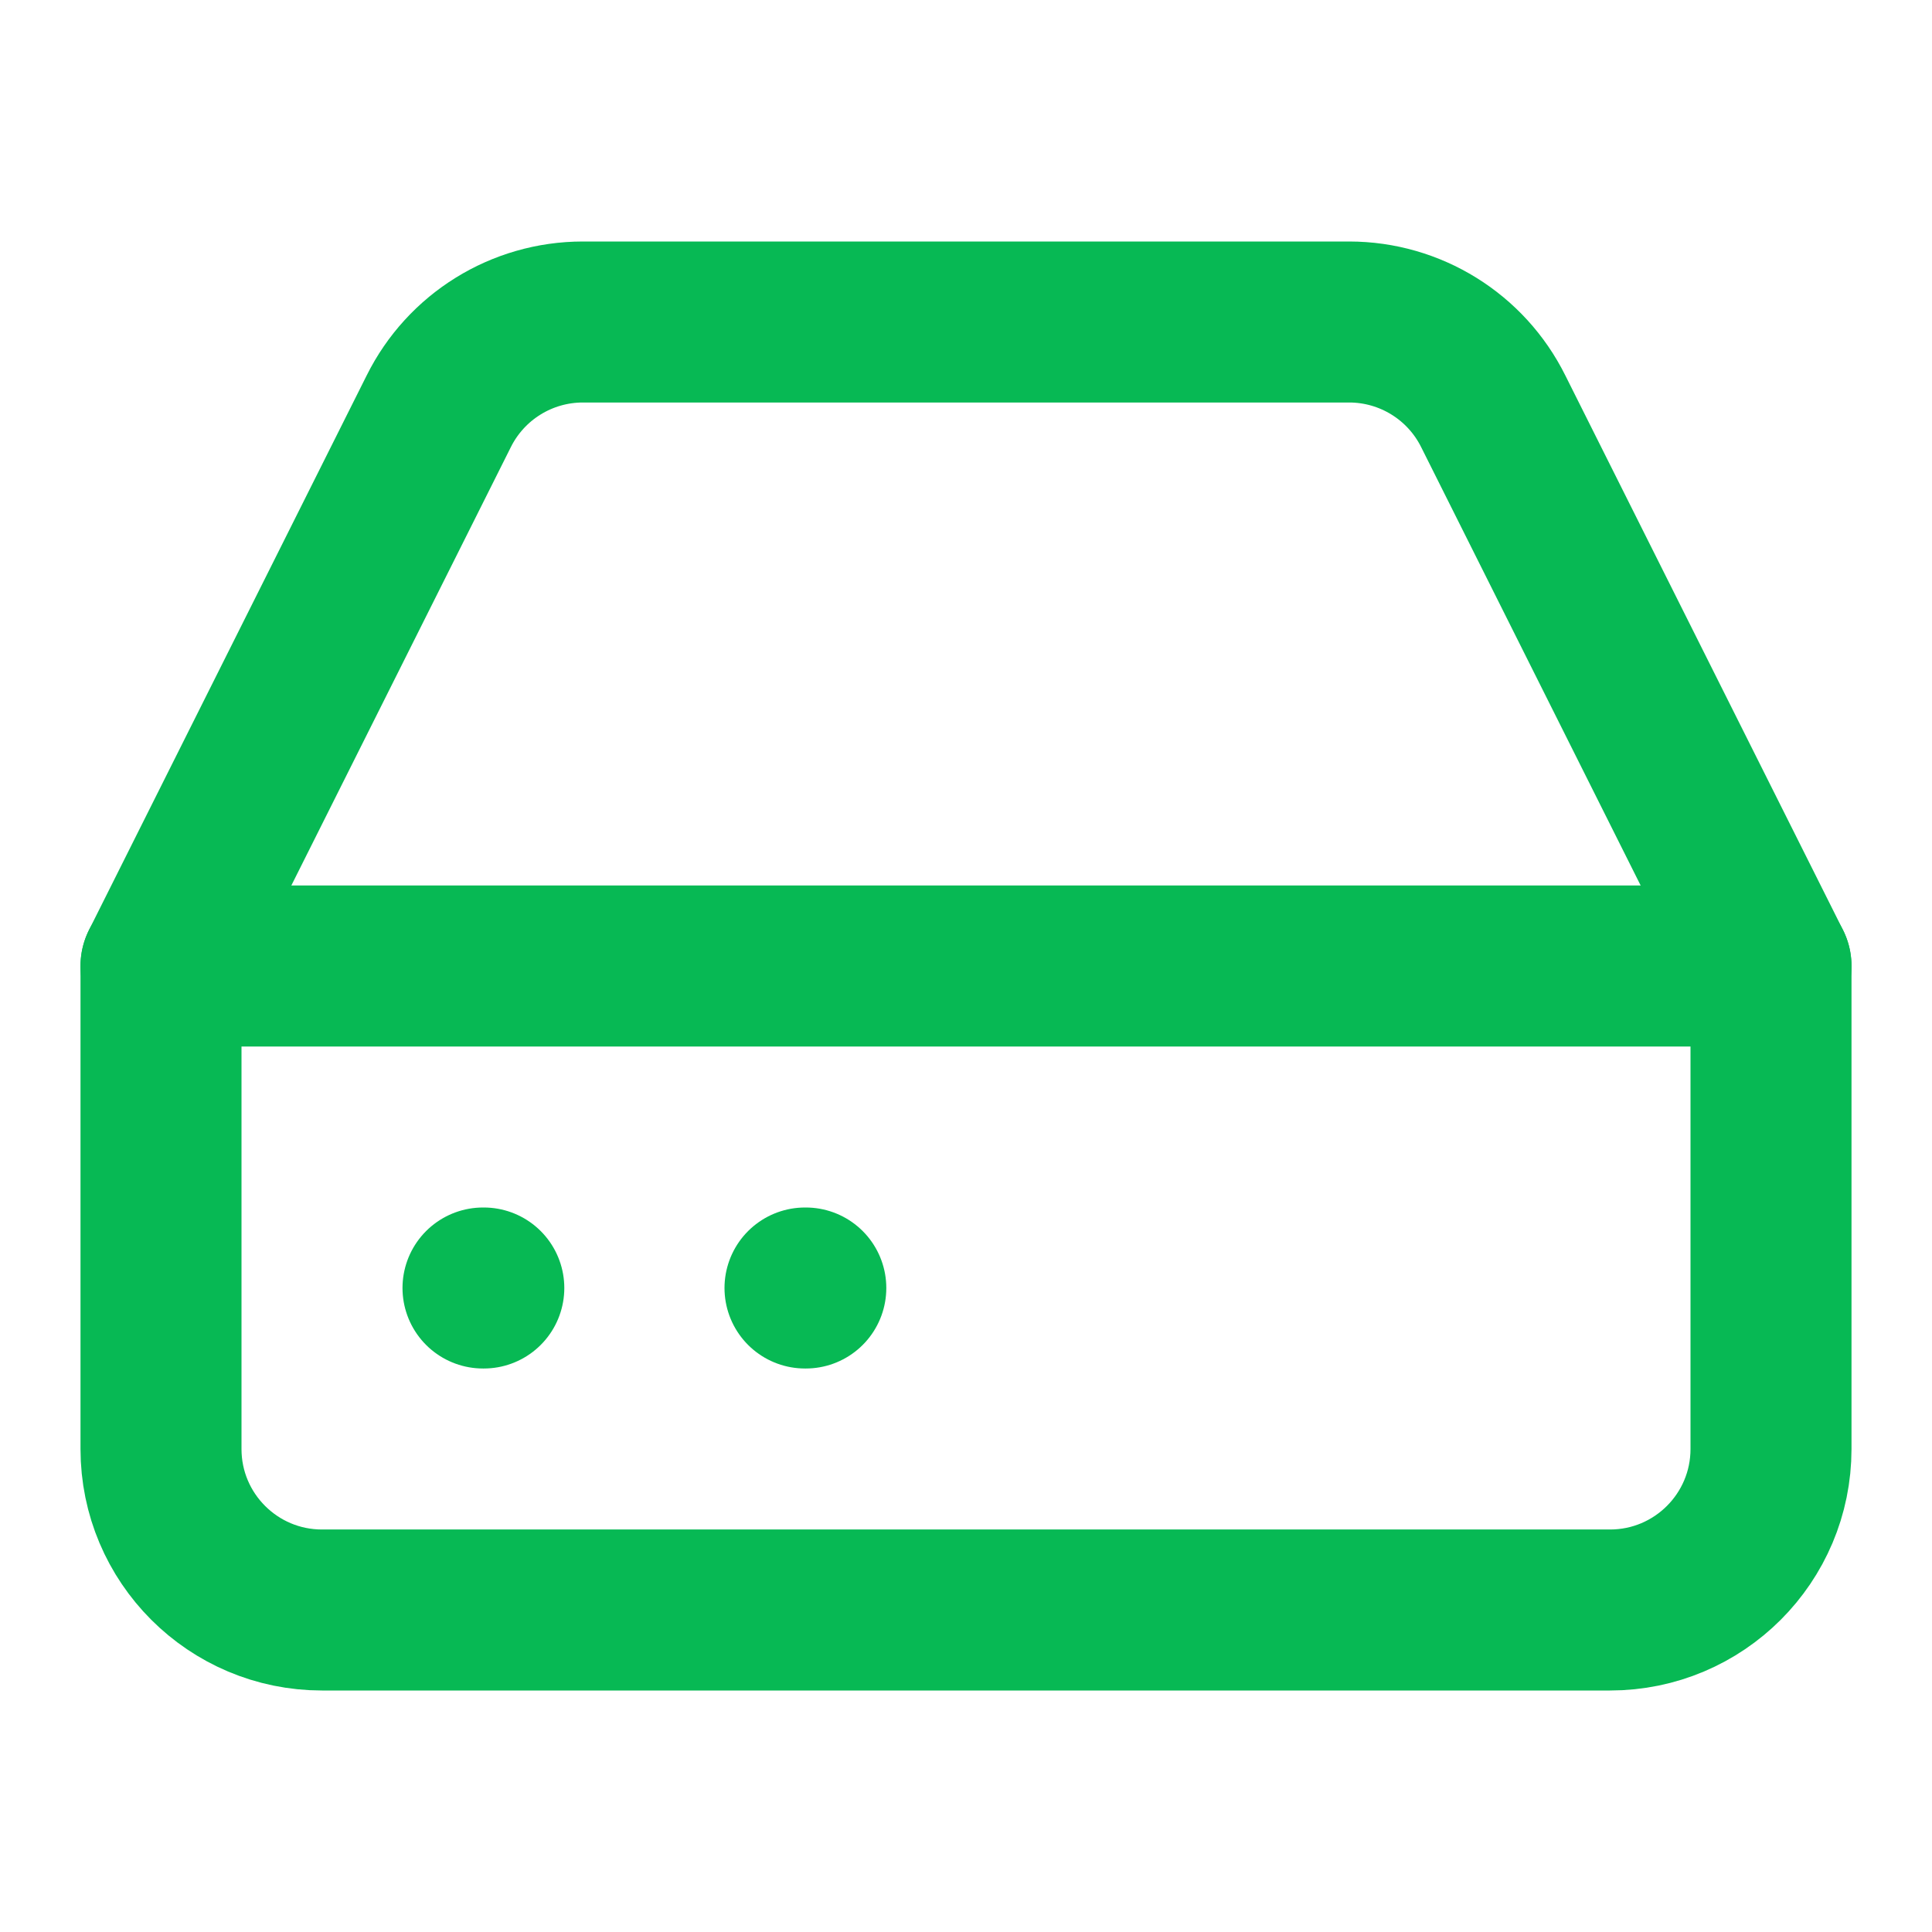
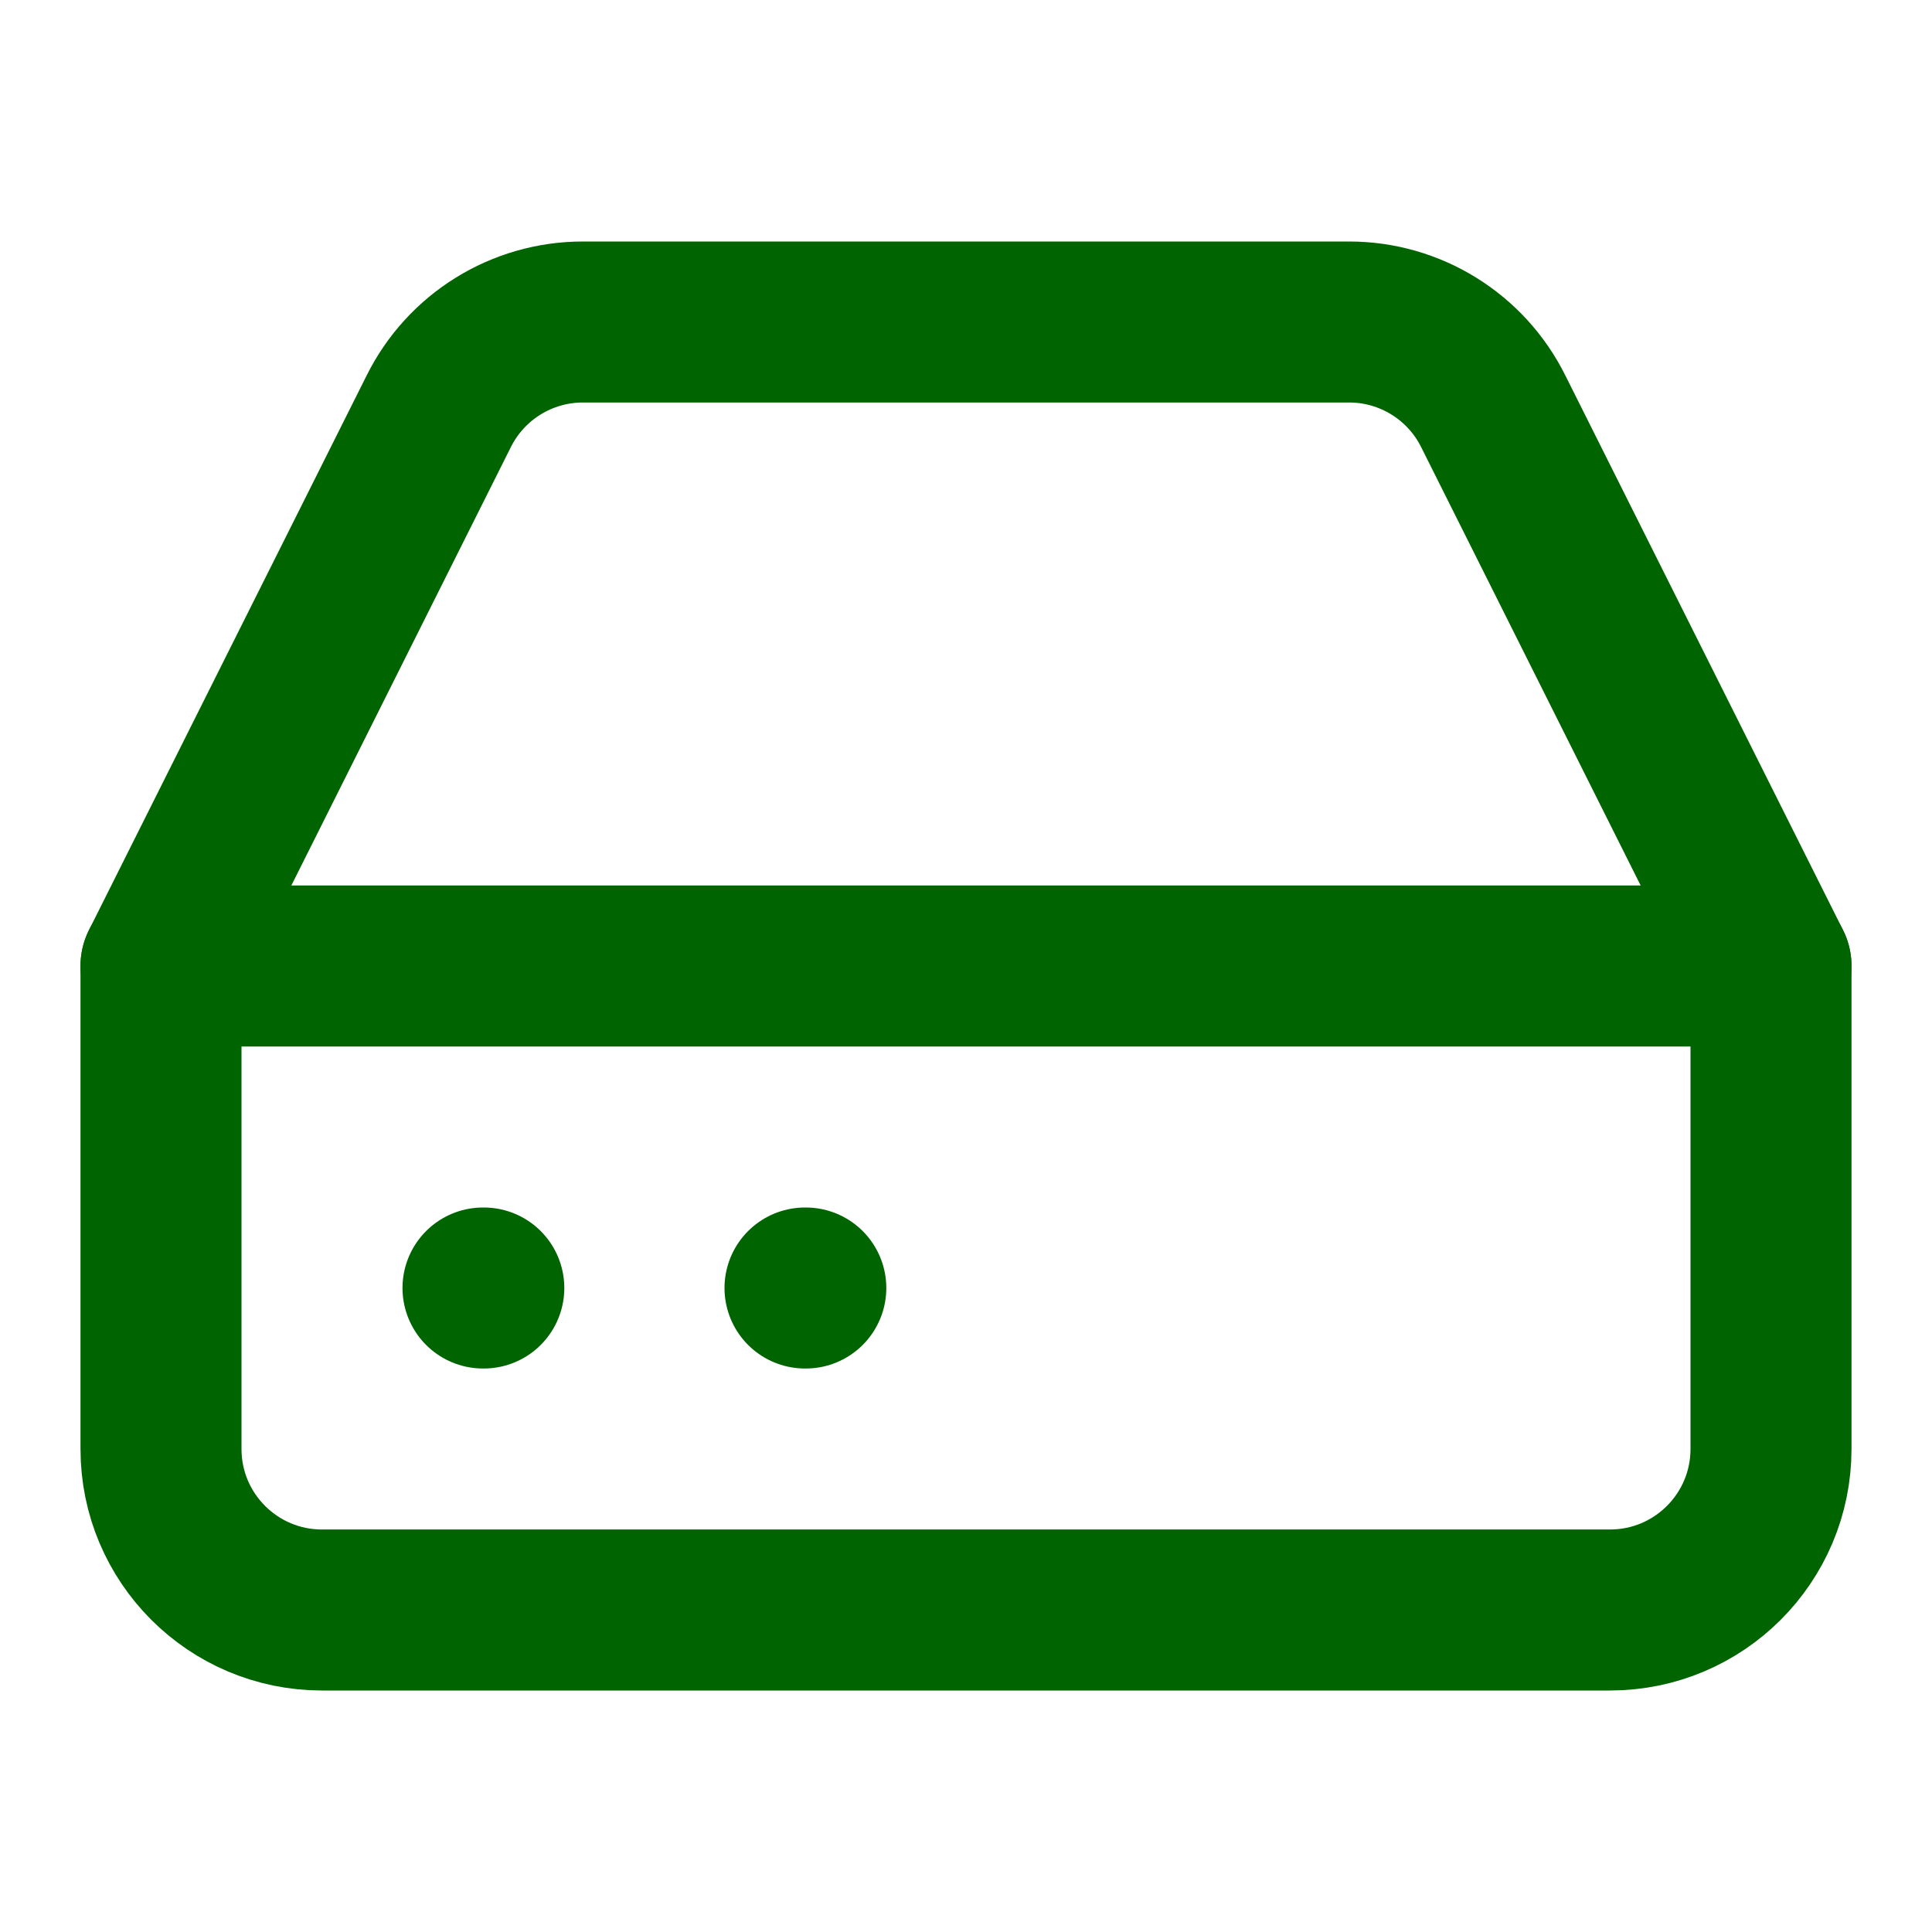
- <svg xmlns="http://www.w3.org/2000/svg" width="24" height="24" viewBox="0 0 24 24" fill="none" stroke="#07B954" stroke-width="2" stroke-linecap="round" stroke-linejoin="round" class="feather feather-hard-drive">
+ <svg xmlns="http://www.w3.org/2000/svg" width="24" height="24" viewBox="0 0 24 24" fill="none" stroke="#006400" stroke-width="2" stroke-linecap="round" stroke-linejoin="round" class="feather feather-hard-drive">
  <line x1="22" y1="12" x2="2" y2="12" />
  <path d="M5.45 5.11L2 12v6a2 2 0 0 0 2 2h16a2 2 0 0 0 2-2v-6l-3.45-6.89A2 2 0 0 0 16.76 4H7.24a2 2 0 0 0-1.79 1.11z" />
  <line x1="6" y1="16" x2="6.01" y2="16" />
  <line x1="10" y1="16" x2="10.01" y2="16" />
</svg>
